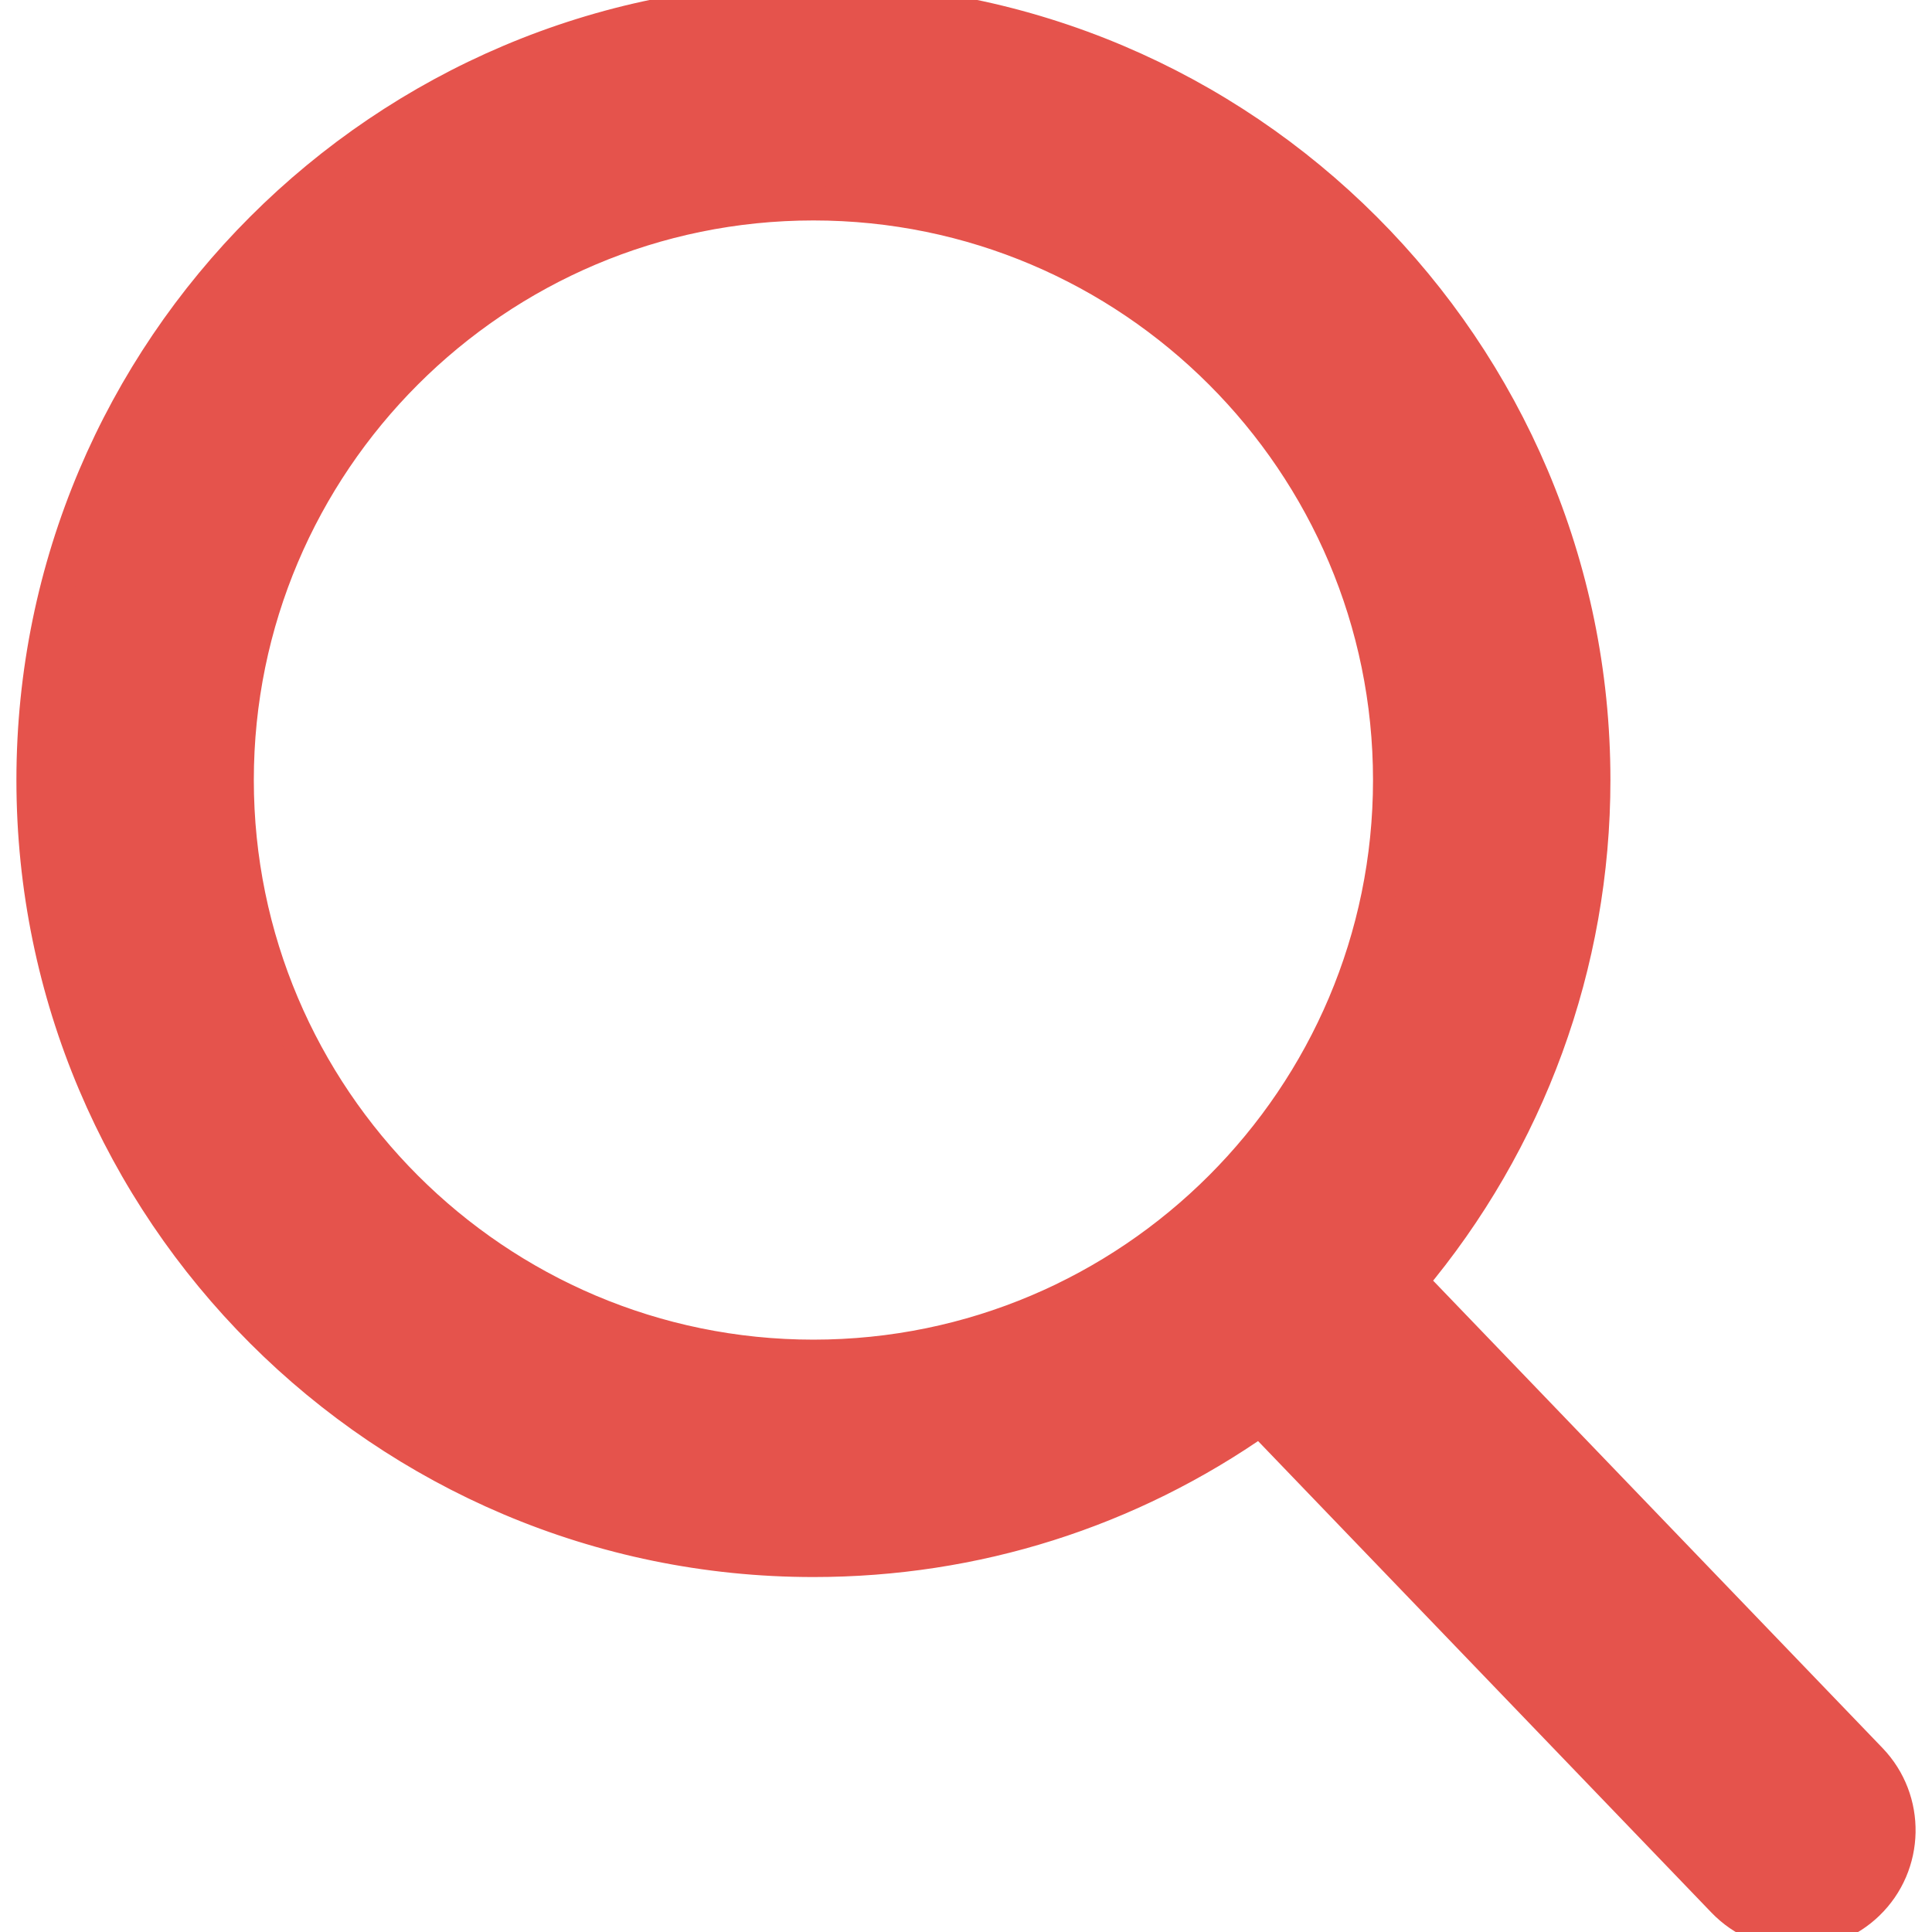
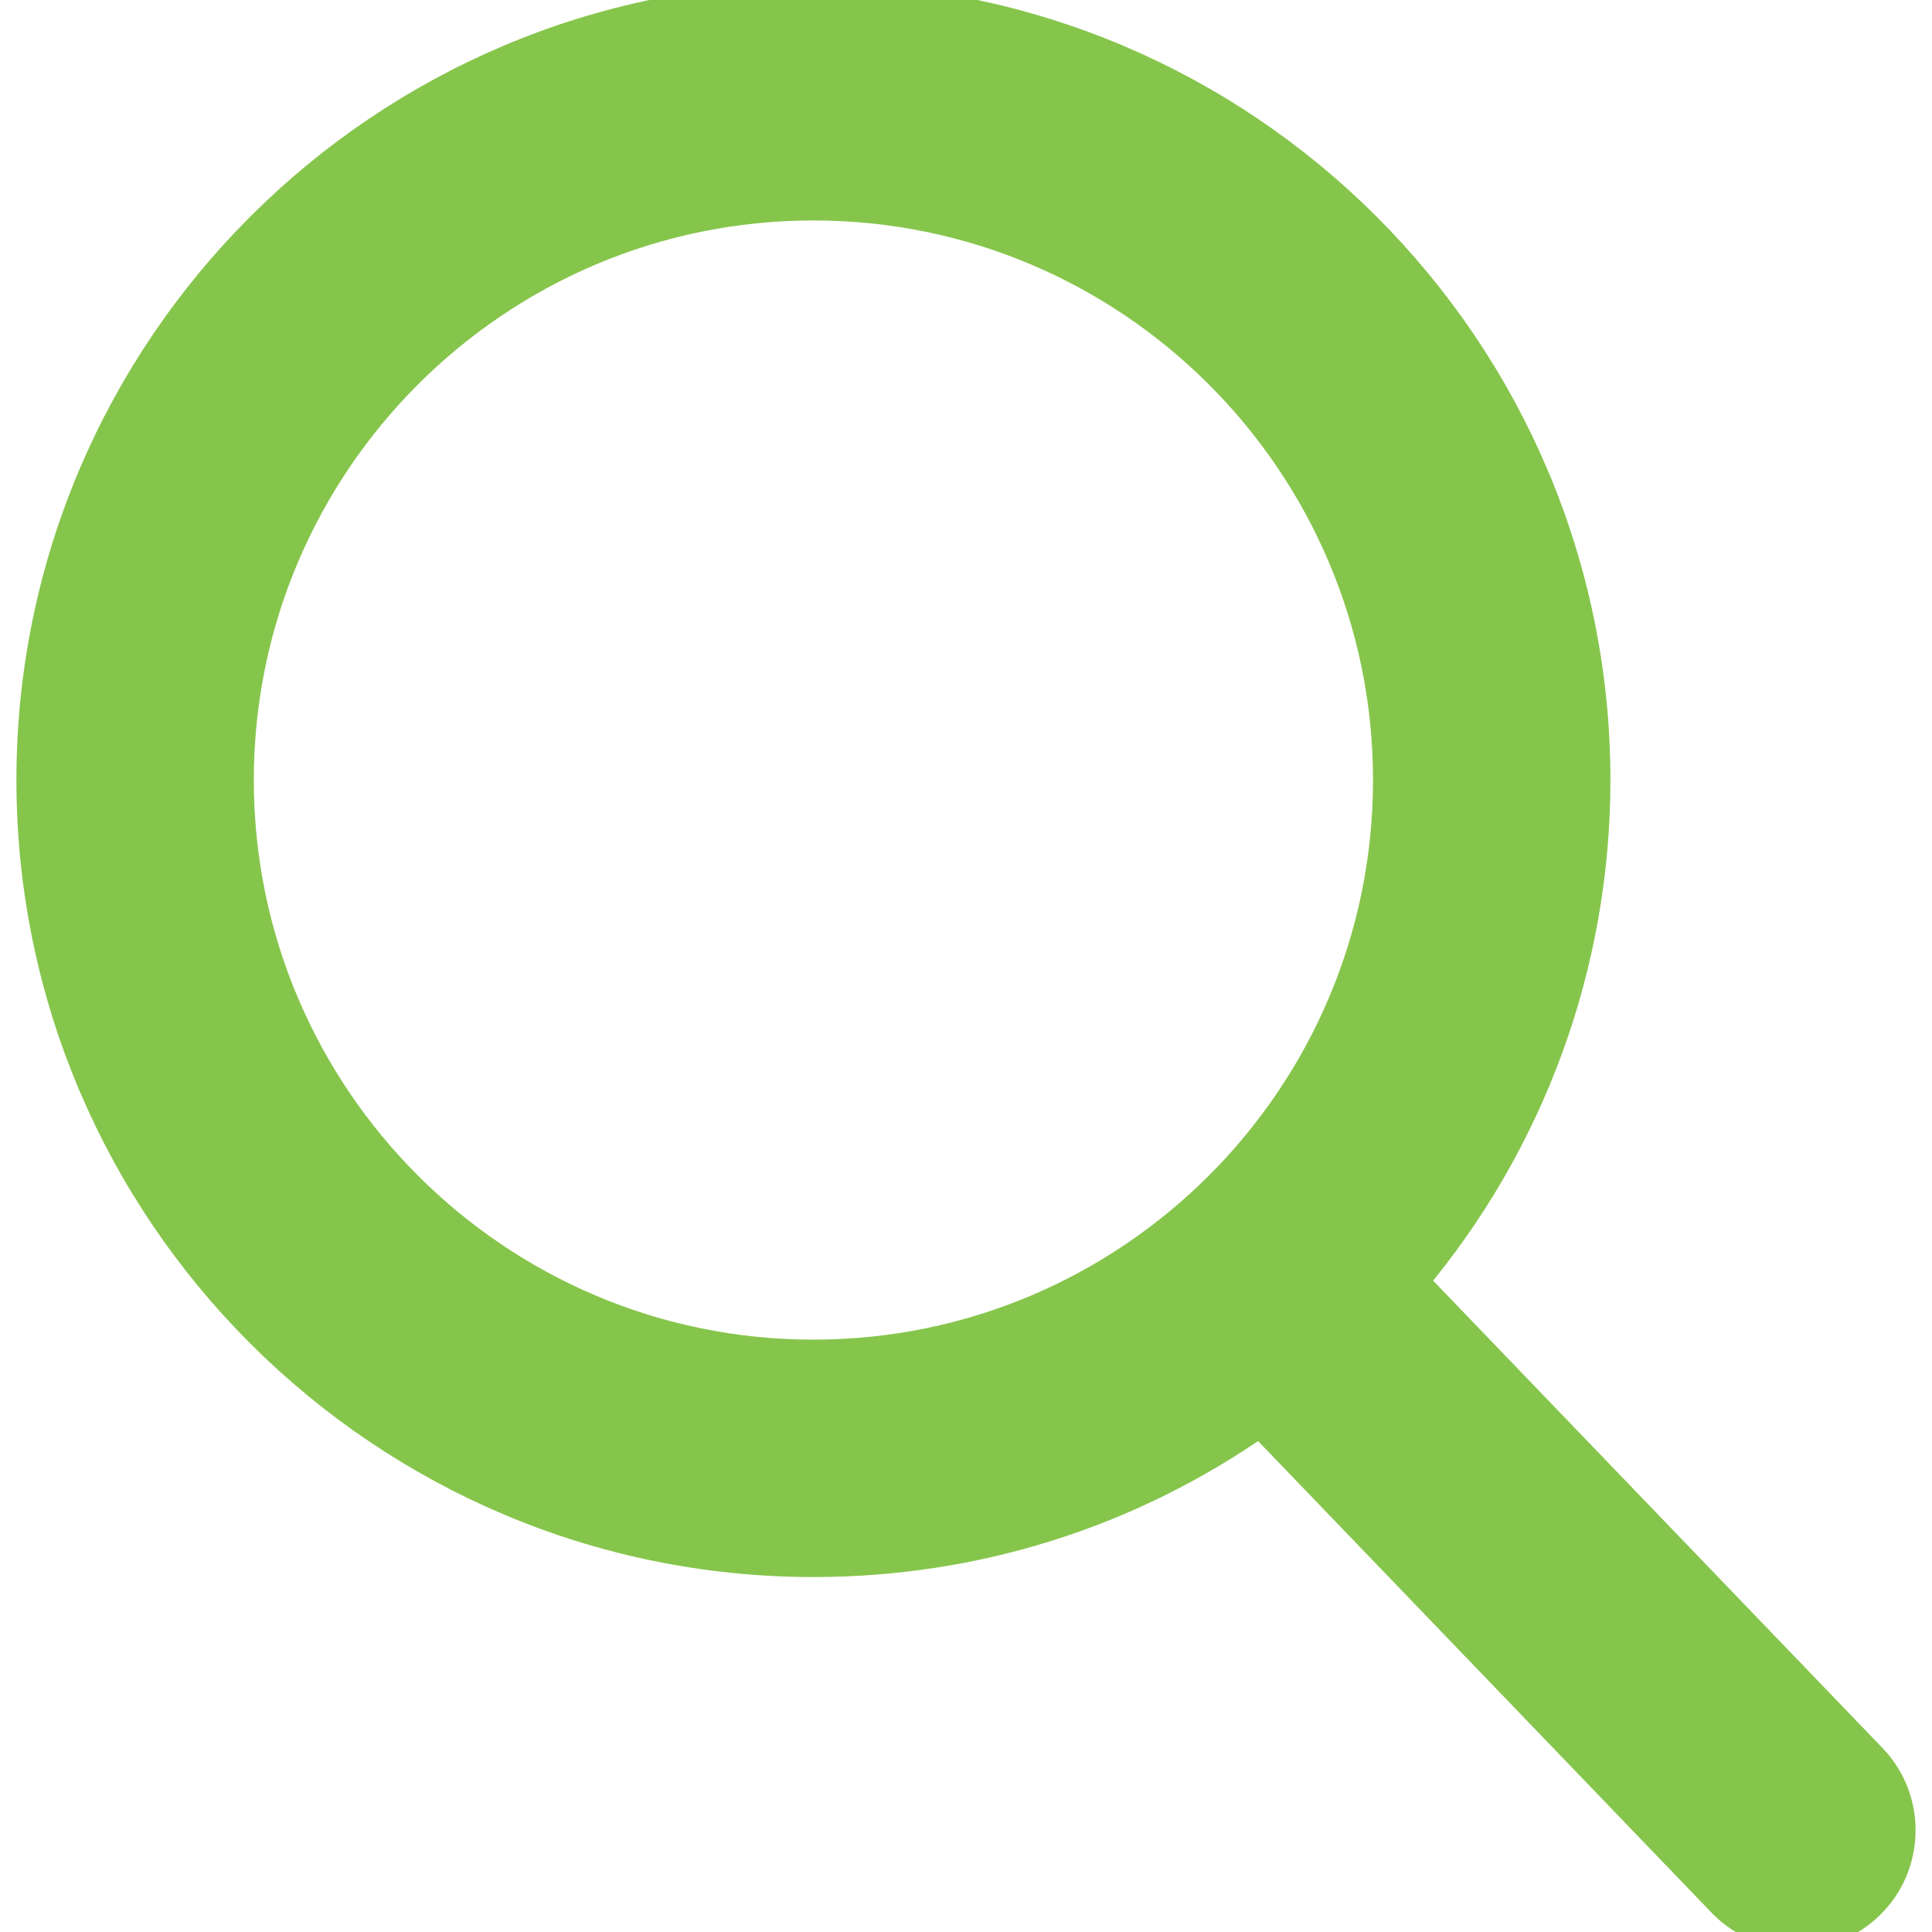
- <svg xmlns="http://www.w3.org/2000/svg" version="1.1" id="Capa_1" x="0px" y="0px" viewBox="0 0 56.966 56.966" style="enable-background:new 0 0 56.966 56.966;" xml:space="preserve" width="536px" height="536px" fill="#e5534c" stroke="#e5534c">
+ <svg xmlns="http://www.w3.org/2000/svg" version="1.1" id="Capa_1" x="0px" y="0px" viewBox="0 0 56.966 56.966" style="enable-background:new 0 0 56.966 56.966;" xml:space="preserve" width="536px" height="536px" fill="#86c54c" stroke="#86c54c">
  <path d="M55.146,51.887L41.588,37.786c3.486-4.144,5.396-9.358,5.396-14.786c0-12.682-10.318-23-23-23s-23,10.318-23,23  s10.318,23,23,23c4.761,0,9.298-1.436,13.177-4.162l13.661,14.208c0.571,0.593,1.339,0.92,2.162,0.92  c0.779,0,1.518-0.297,2.079-0.837C56.255,54.982,56.293,53.08,55.146,51.887z M23.984,6c9.374,0,17,7.626,17,17s-7.626,17-17,17  s-17-7.626-17-17S14.61,6,23.984,6z" />
</svg>
